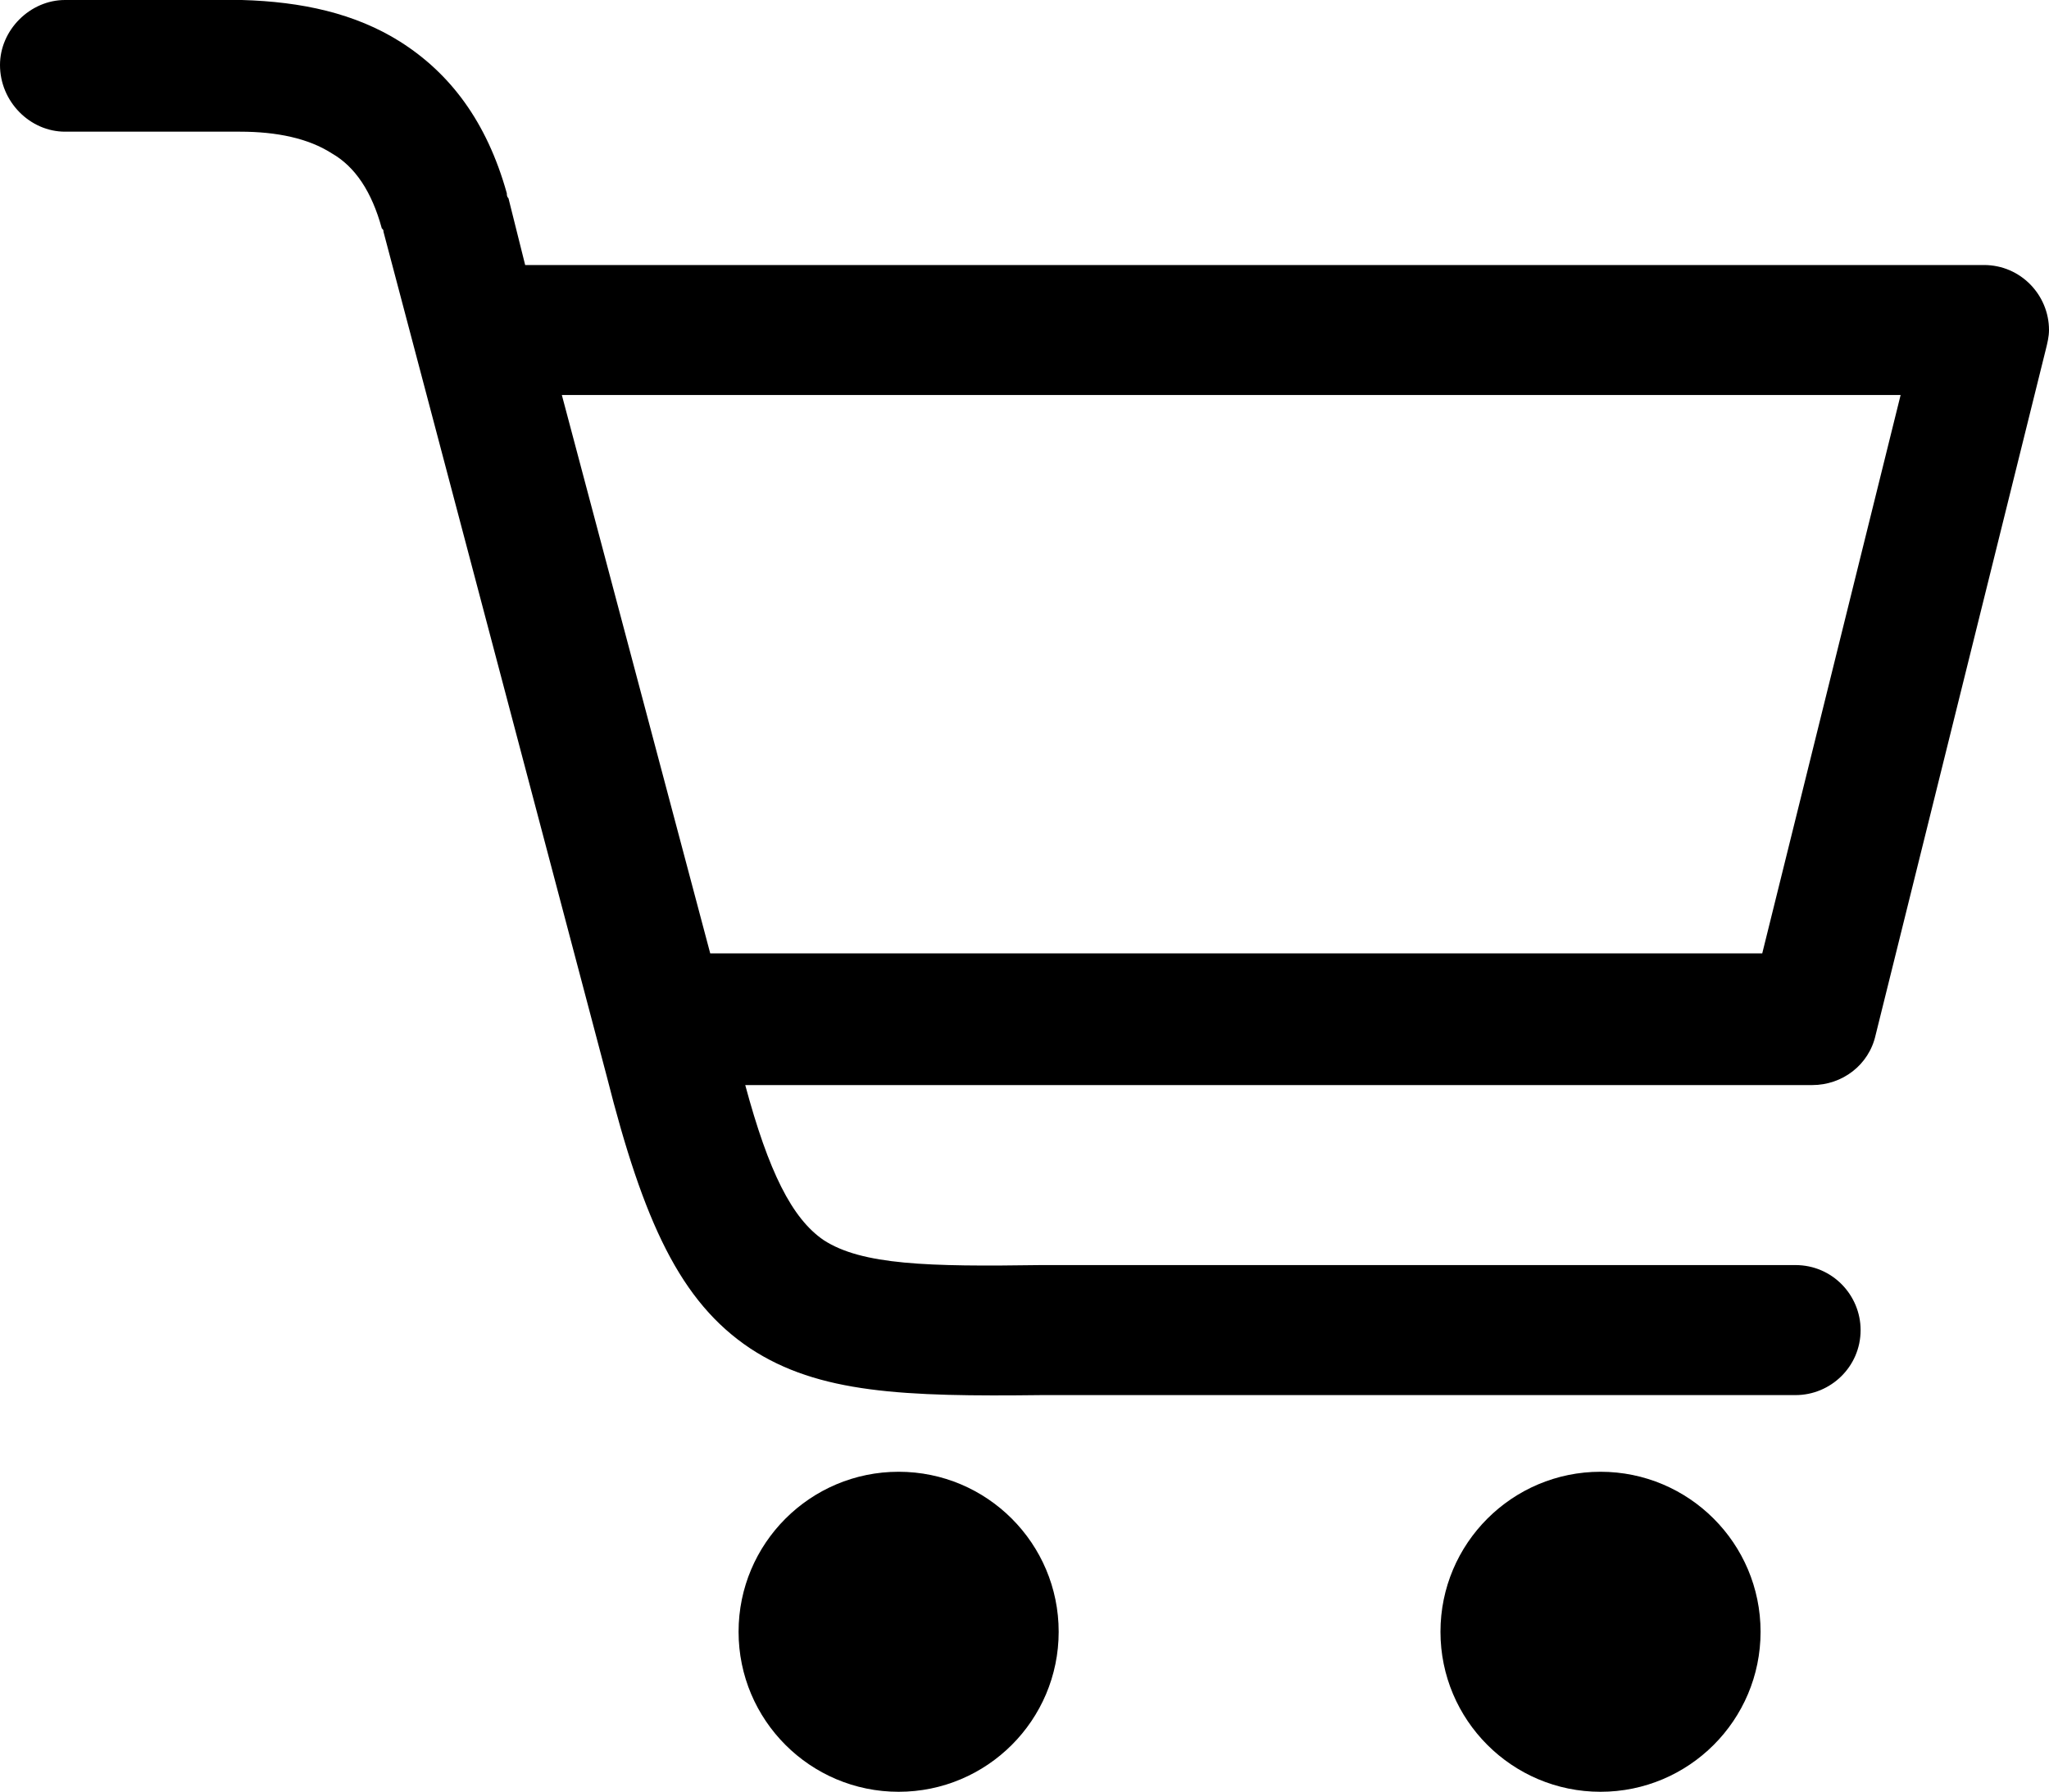
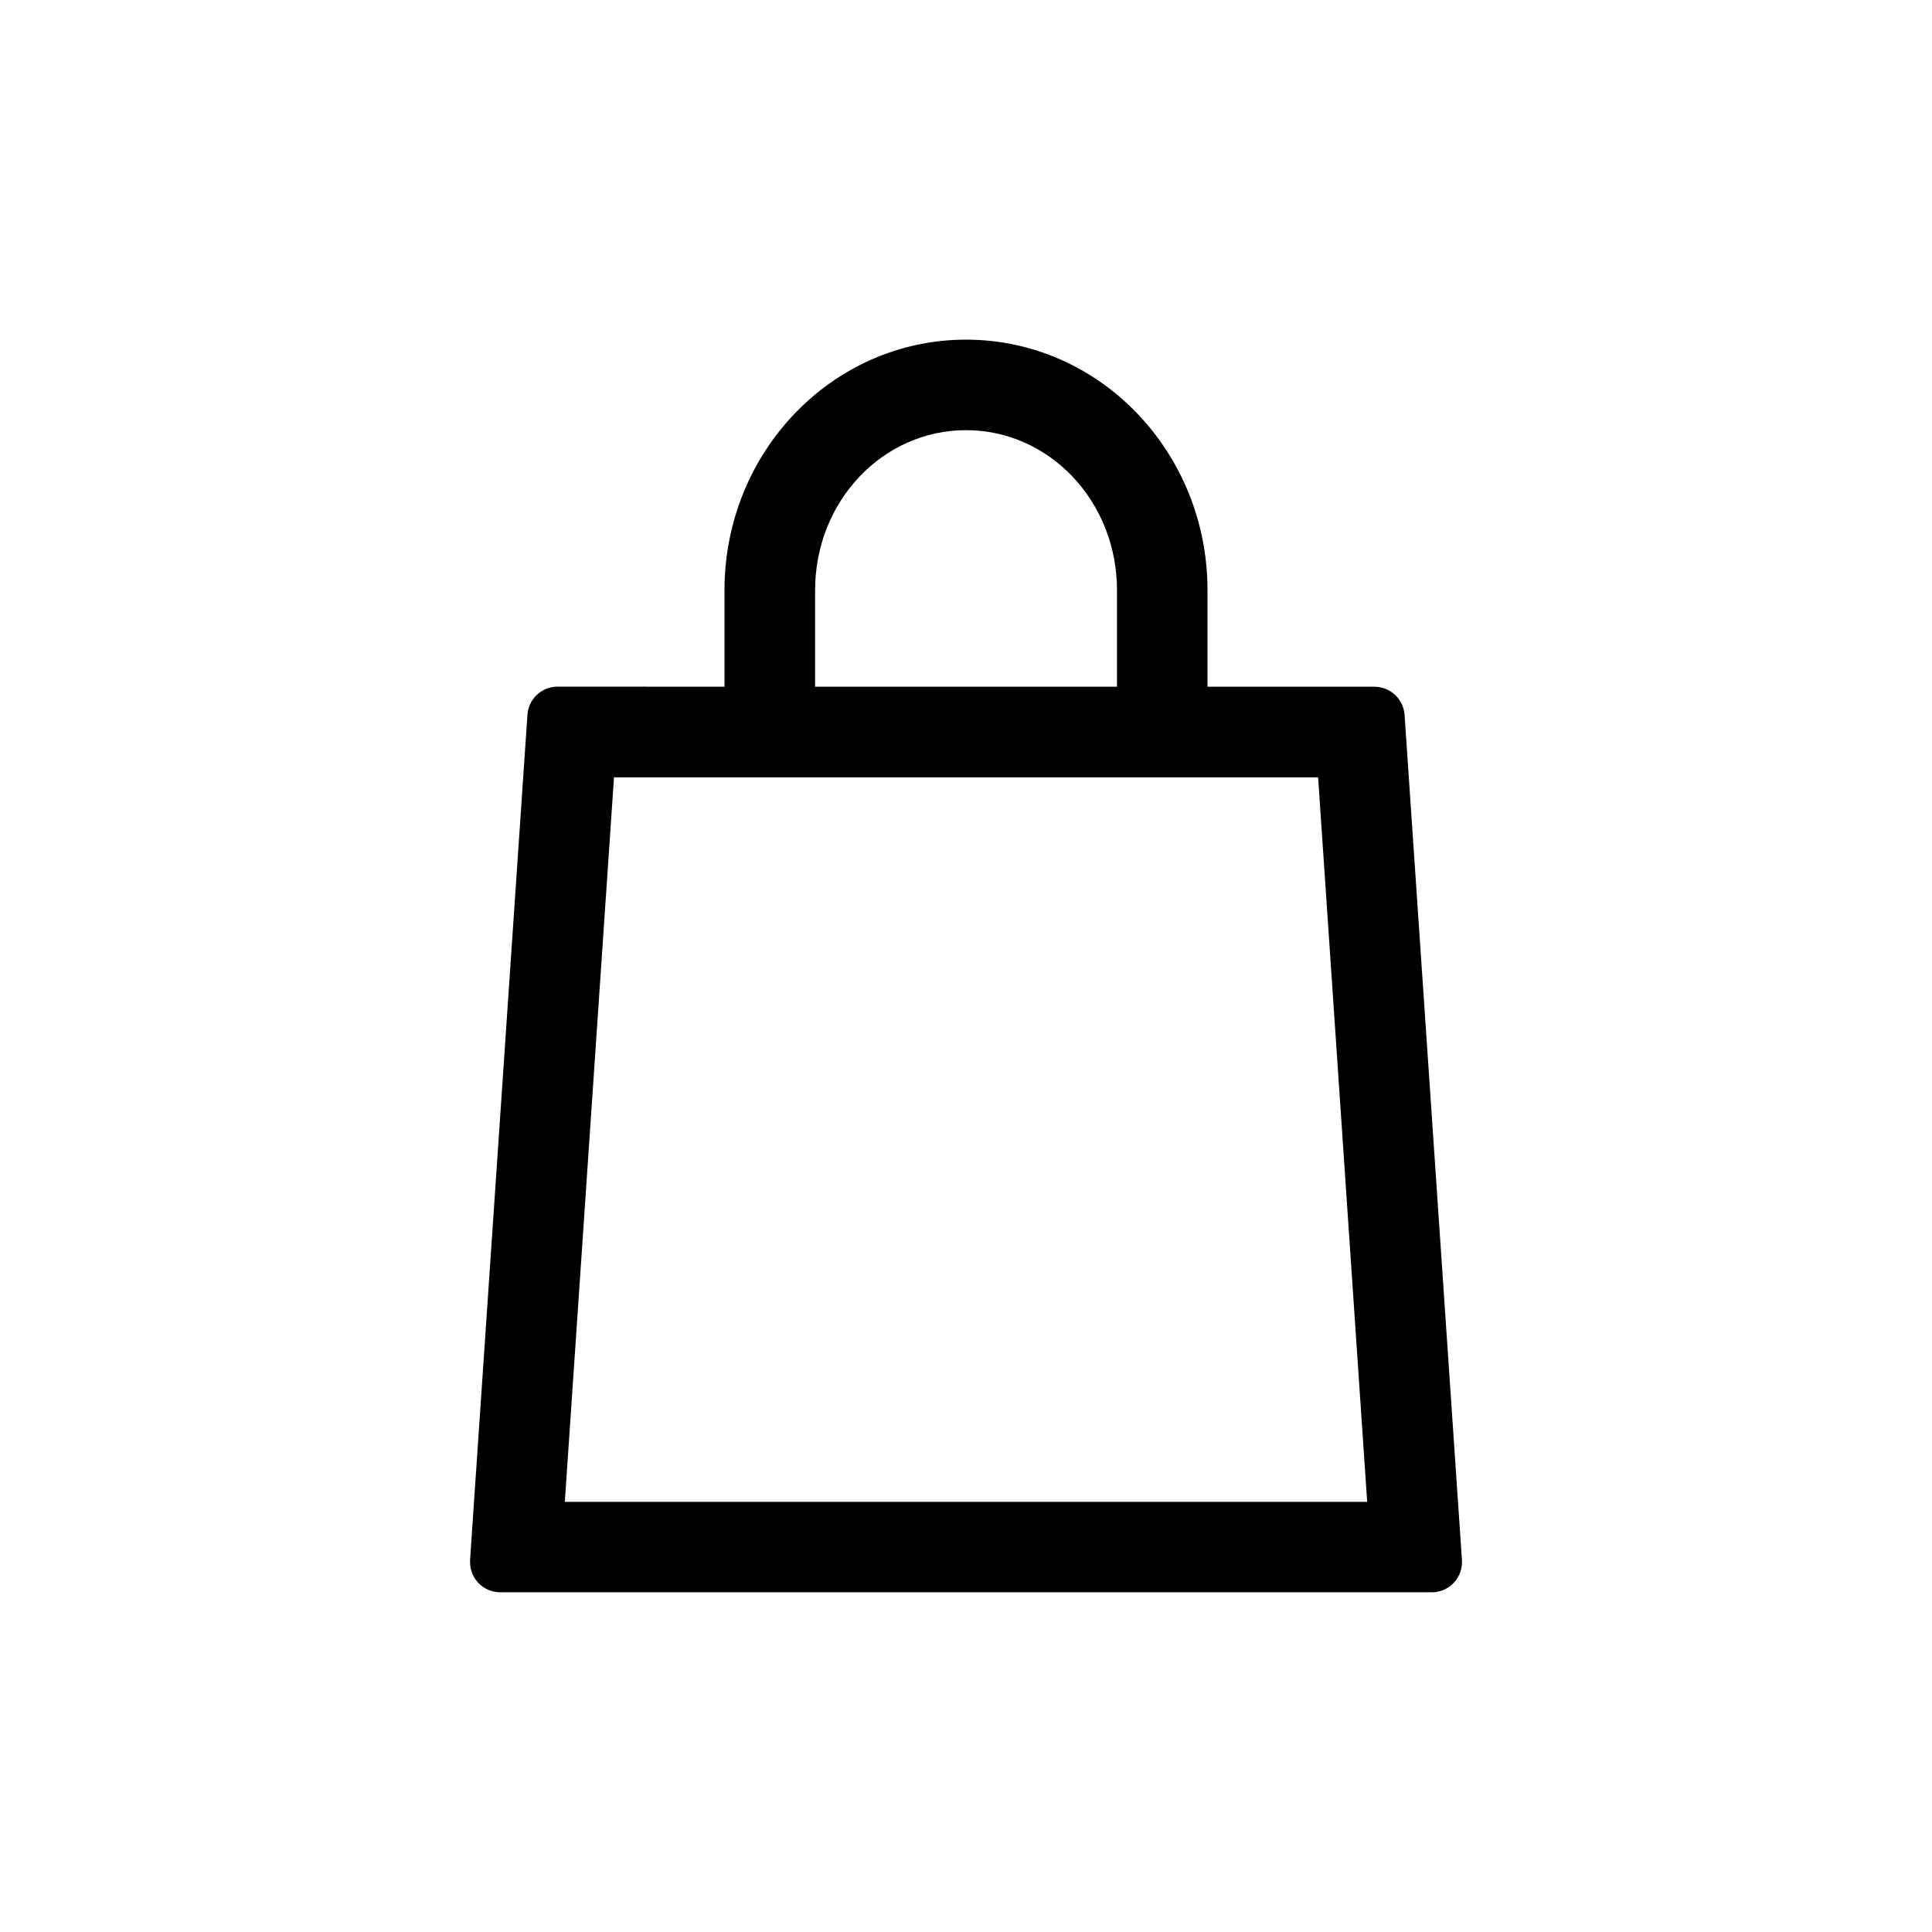
- <svg xmlns="http://www.w3.org/2000/svg" version="1.1" id="Layer_1" x="0px" y="0px" viewBox="0 0 122.9 107.5" style="enable-background:new 0 0 122.9 107.5" xml:space="preserve">
-   <g>
-     <path d="M3.9,7.9C1.8,7.9,0,6.1,0,3.9C0,1.8,1.8,0,3.9,0h10.2c0.1,0,0.3,0,0.4,0c3.6,0.1,6.8,0.8,9.5,2.5c3,1.9,5.2,4.8,6.4,9.1 c0,0.1,0,0.2,0.1,0.3l1,4H119c2.2,0,3.9,1.8,3.9,3.9c0,0.4-0.1,0.8-0.2,1.2l-10.2,41.1c-0.4,1.8-2,3-3.8,3v0H44.7 c1.4,5.2,2.8,8,4.7,9.3c2.3,1.5,6.3,1.6,13,1.5h0.1v0h45.2c2.2,0,3.9,1.8,3.9,3.9c0,2.2-1.8,3.9-3.9,3.9H62.5v0 c-8.3,0.1-13.4-0.1-17.5-2.8c-4.2-2.8-6.4-7.6-8.6-16.3l0,0L23,13.9c0-0.1,0-0.1-0.1-0.2c-0.6-2.2-1.6-3.7-3-4.5 c-1.4-0.9-3.3-1.3-5.5-1.3c-0.1,0-0.2,0-0.3,0H3.9L3.9,7.9z M96,88.3c5.3,0,9.6,4.3,9.6,9.6c0,5.3-4.3,9.6-9.6,9.6 c-5.3,0-9.6-4.3-9.6-9.6C86.4,92.6,90.7,88.3,96,88.3L96,88.3z M53.9,88.3c5.3,0,9.6,4.3,9.6,9.6c0,5.3-4.3,9.6-9.6,9.6 c-5.3,0-9.6-4.3-9.6-9.6C44.3,92.6,48.6,88.3,53.9,88.3L53.9,88.3z M33.7,23.7l8.9,33.5h63.1l8.3-33.5H33.7L33.7,23.7z" />
-   </g>
+ <svg xmlns="http://www.w3.org/2000/svg" data-name="Layer 1" viewBox="0 0 200 200">
+   <path d="M75,71.09v-10c0-14.28,11.15-25.93,25-25.93s25,11.65,25,25.93v10h17.28A3.13,3.13,0,0,1,145.4,74l5.94,87.5a3.14,3.14,0,0,1-2.91,3.33H51.78a3.12,3.12,0,0,1-3.12-3.12v-.21L54.6,74a3.13,3.13,0,0,1,3.12-2.92Zm9.38,0h31.25v-10c0-9.19-7-16.56-15.63-16.56S84.38,51.9,84.38,61.09ZM58.47,155.47h83.06l-5.08-75H63.56Z" />
</svg>
